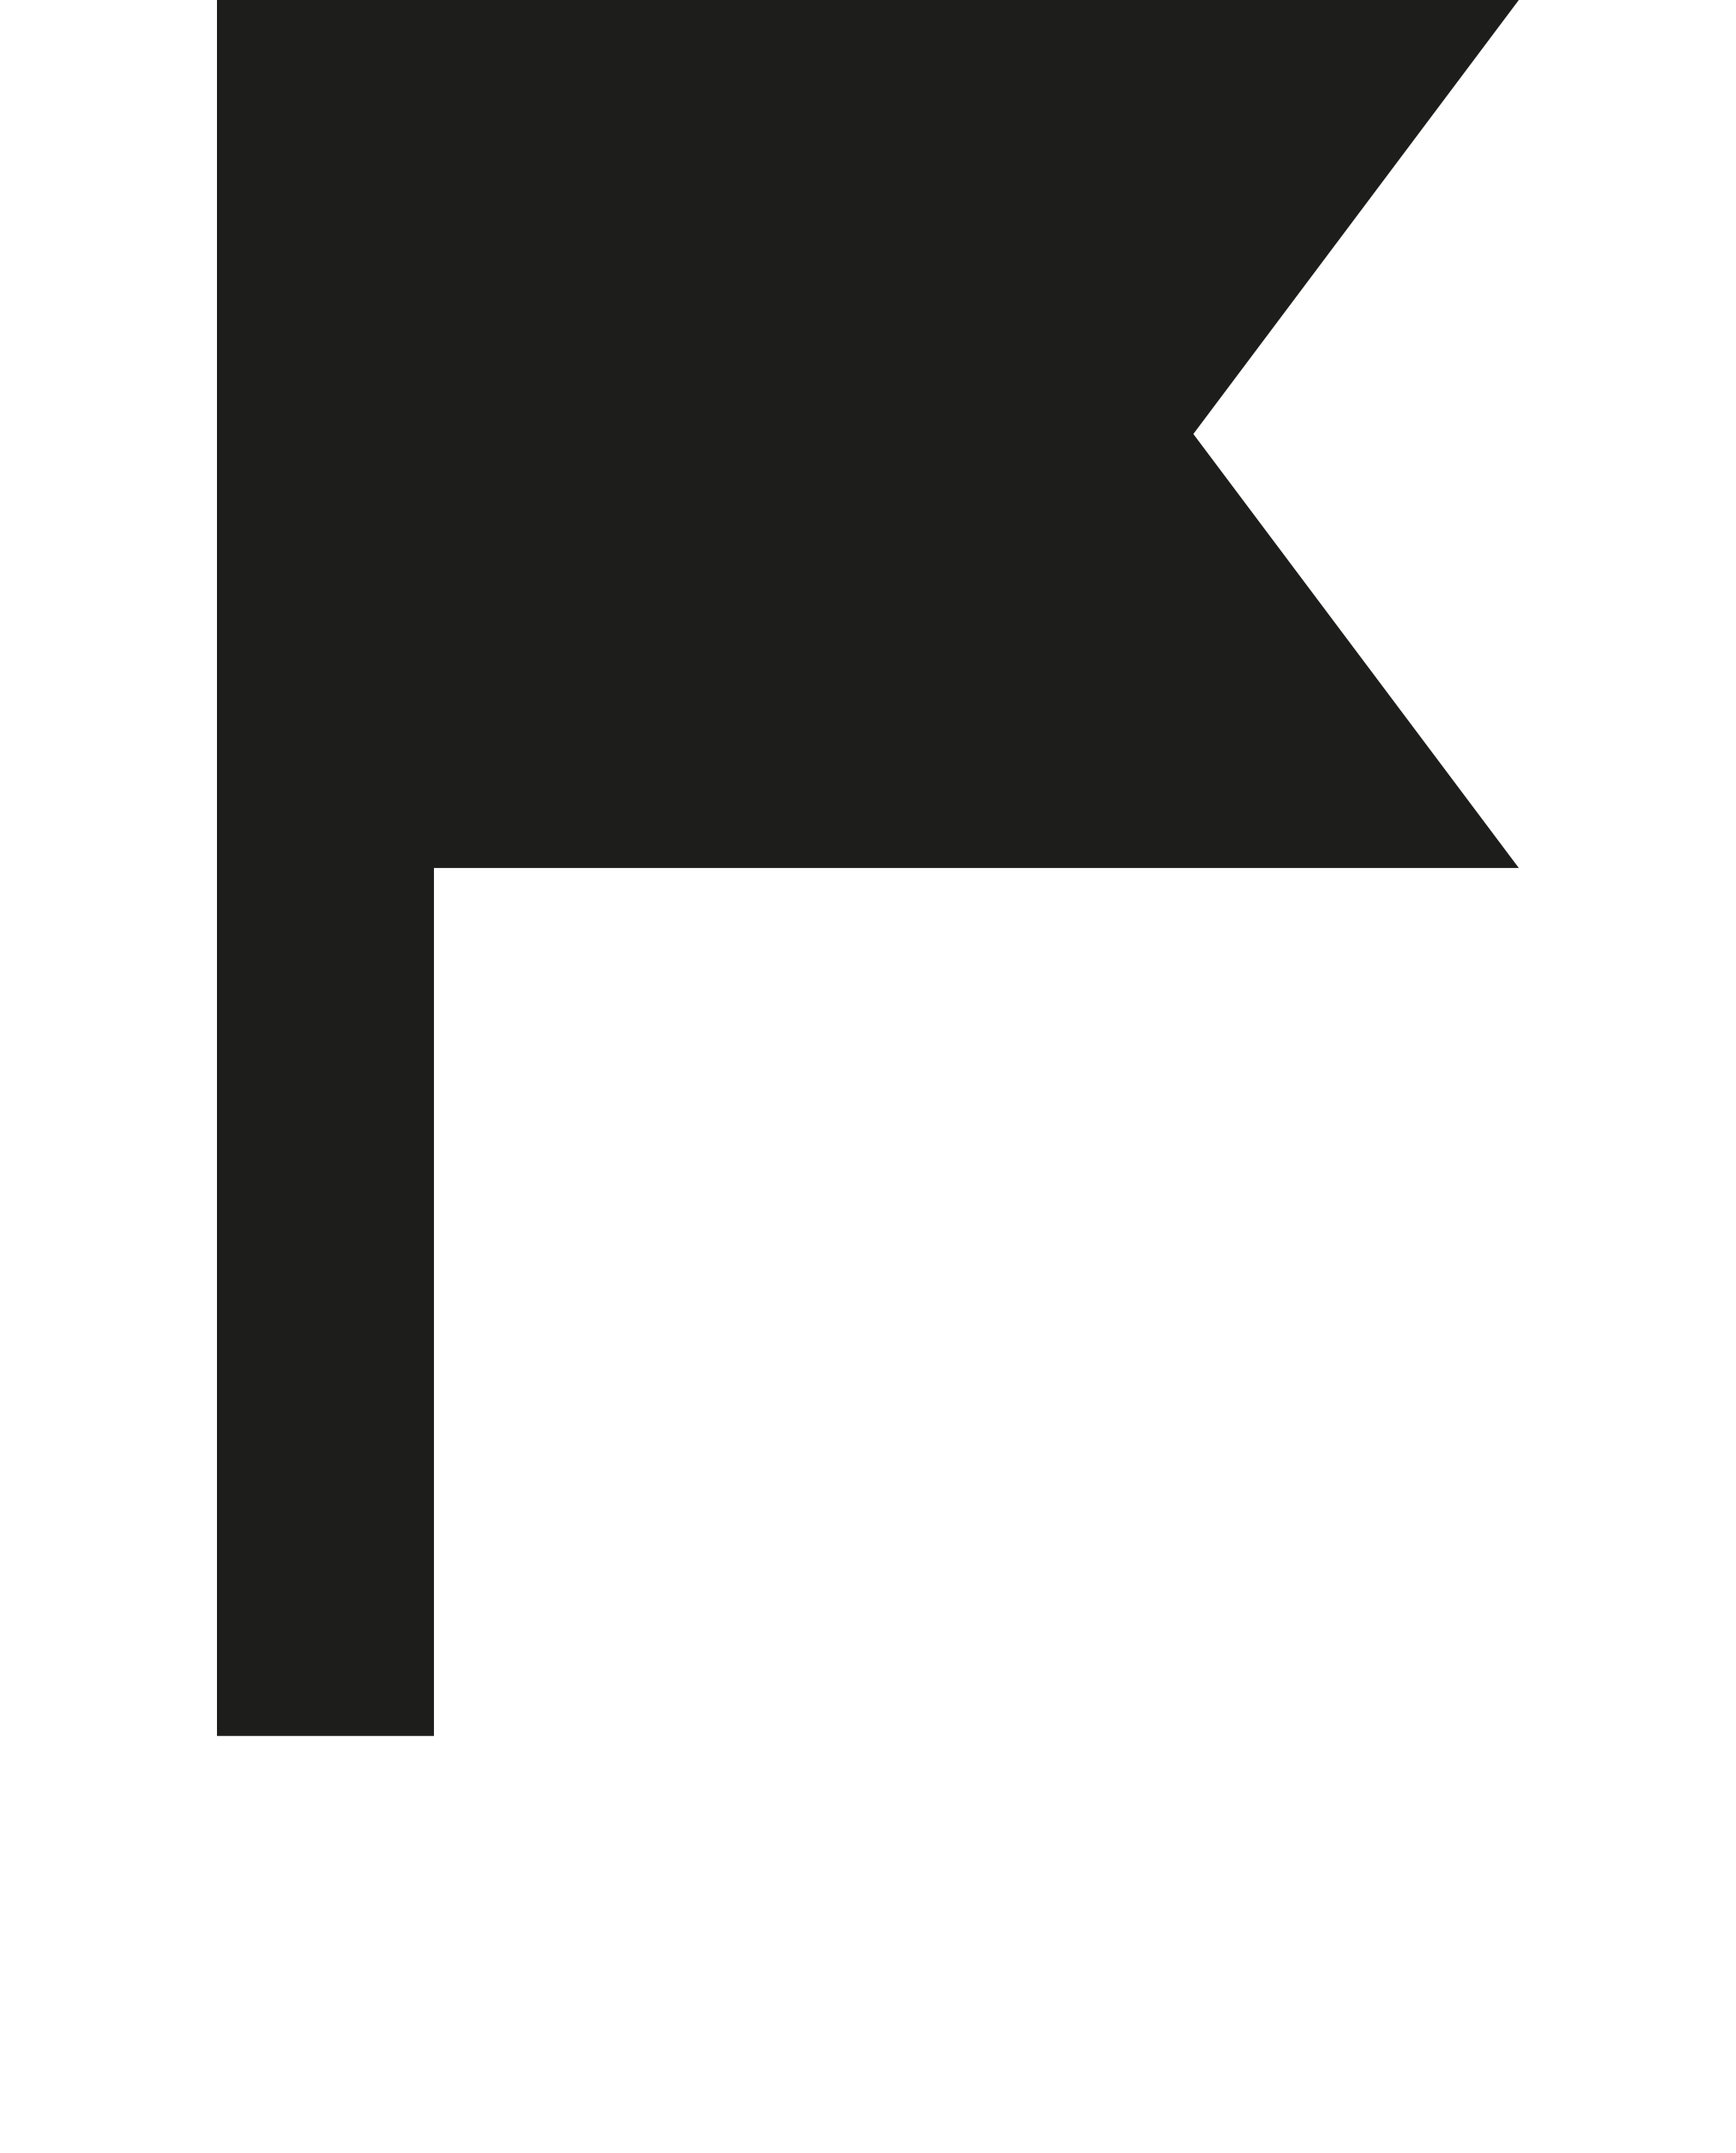
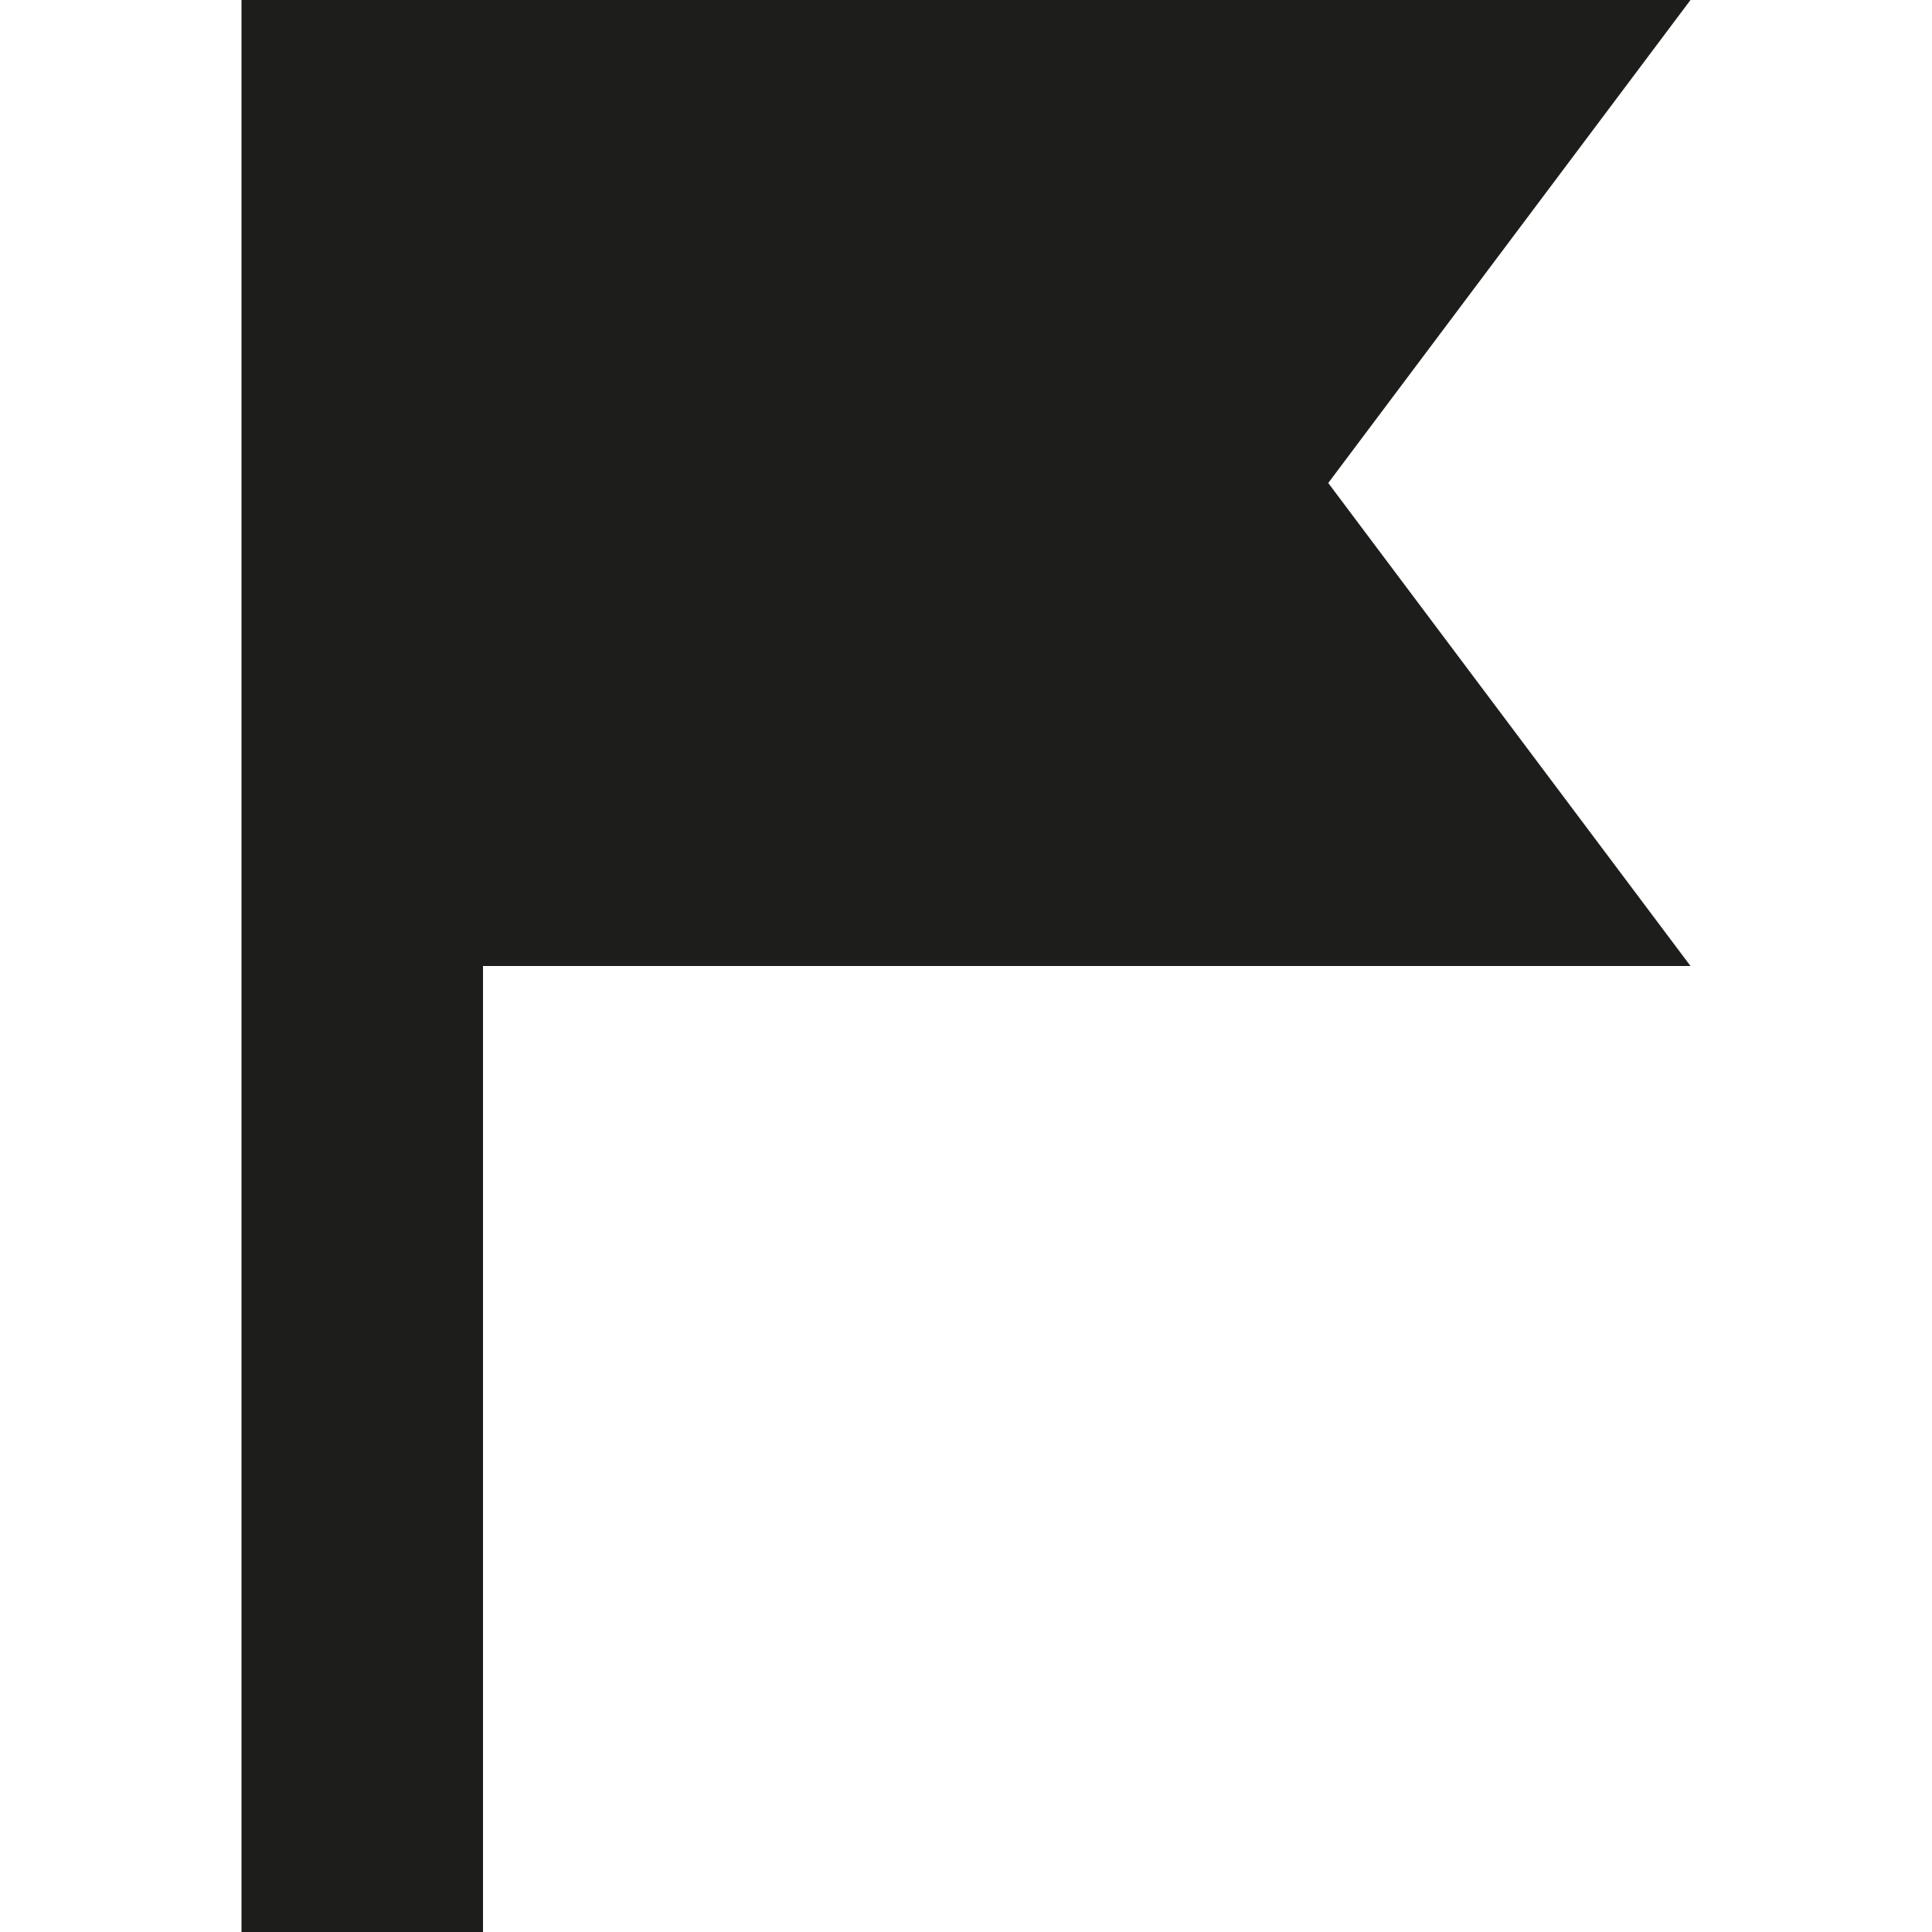
- <svg xmlns="http://www.w3.org/2000/svg" version="1.1" id="Layer_1" x="0px" y="0px" width="512px" height="635px" viewBox="0 0 512 635" enable-background="new 0 0 512 635" xml:space="preserve">
+ <svg xmlns="http://www.w3.org/2000/svg" version="1.1" id="Layer_1" x="0px" y="0px" width="512px" height="512px" viewBox="0 0 512 512" enable-background="new 0 0 512 512" xml:space="preserve">
  <g id="Grid" display="none">
    <g display="inline">
      <line fill="none" stroke="#B35047" x1="32" y1="0" x2="32" y2="512" />
      <line fill="none" stroke="#B35047" x1="64" y1="0" x2="64" y2="512" />
      <line fill="none" stroke="#B35047" x1="96" y1="0" x2="96" y2="512" />
      <line fill="none" stroke="#B35047" x1="128" y1="0" x2="128" y2="512" />
      <line fill="none" stroke="#B35047" x1="160" y1="0" x2="160" y2="512" />
      <line fill="none" stroke="#B35047" x1="192" y1="0" x2="192" y2="512" />
      <line fill="none" stroke="#B35047" x1="224" y1="0" x2="224" y2="512" />
      <line fill="none" stroke="#B35047" x1="256" y1="0" x2="256" y2="512" />
      <line fill="none" stroke="#B35047" x1="288" y1="0" x2="288" y2="512" />
      <line fill="none" stroke="#B35047" x1="320" y1="0" x2="320" y2="512" />
      <line fill="none" stroke="#B35047" x1="352" y1="0" x2="352" y2="512" />
      <line fill="none" stroke="#B35047" x1="384" y1="0" x2="384" y2="512" />
      <line fill="none" stroke="#B35047" x1="416" y1="0" x2="416" y2="512" />
      <line fill="none" stroke="#B35047" x1="448" y1="0" x2="448" y2="512" />
      <line fill="none" stroke="#B35047" x1="480" y1="0" x2="480" y2="512" />
      <line fill="none" stroke="#B35047" x1="0" y1="32" x2="512" y2="32" />
      <line fill="none" stroke="#B35047" x1="0" y1="64" x2="512" y2="64" />
      <line fill="none" stroke="#B35047" x1="0" y1="96" x2="512" y2="96" />
      <line fill="none" stroke="#B35047" x1="0" y1="128" x2="512" y2="128" />
      <line fill="none" stroke="#B35047" x1="0" y1="160" x2="512" y2="160" />
      <line fill="none" stroke="#B35047" x1="0" y1="192" x2="512" y2="192" />
      <line fill="none" stroke="#B35047" x1="0" y1="224" x2="512" y2="224" />
      <line fill="none" stroke="#B35047" x1="0" y1="256" x2="512" y2="256" />
      <line fill="none" stroke="#B35047" x1="0" y1="288" x2="512" y2="288" />
      <line fill="none" stroke="#B35047" x1="0" y1="320" x2="512" y2="320" />
      <line fill="none" stroke="#B35047" x1="0" y1="352" x2="512" y2="352" />
      <line fill="none" stroke="#B35047" x1="0" y1="384" x2="512" y2="384" />
      <line fill="none" stroke="#B35047" x1="0" y1="416" x2="512" y2="416" />
      <line fill="none" stroke="#B35047" x1="0" y1="448" x2="512" y2="448" />
      <line fill="none" stroke="#B35047" x1="0" y1="480" x2="512" y2="480" />
      <rect x="0" y="0" fill="none" stroke="#B35047" width="512" height="512" />
    </g>
  </g>
  <polygon id="Flag" fill="#1D1D1B" points="448,0 64,0 64,512 128,512 128,256 448,256 352,128 " />
</svg>
